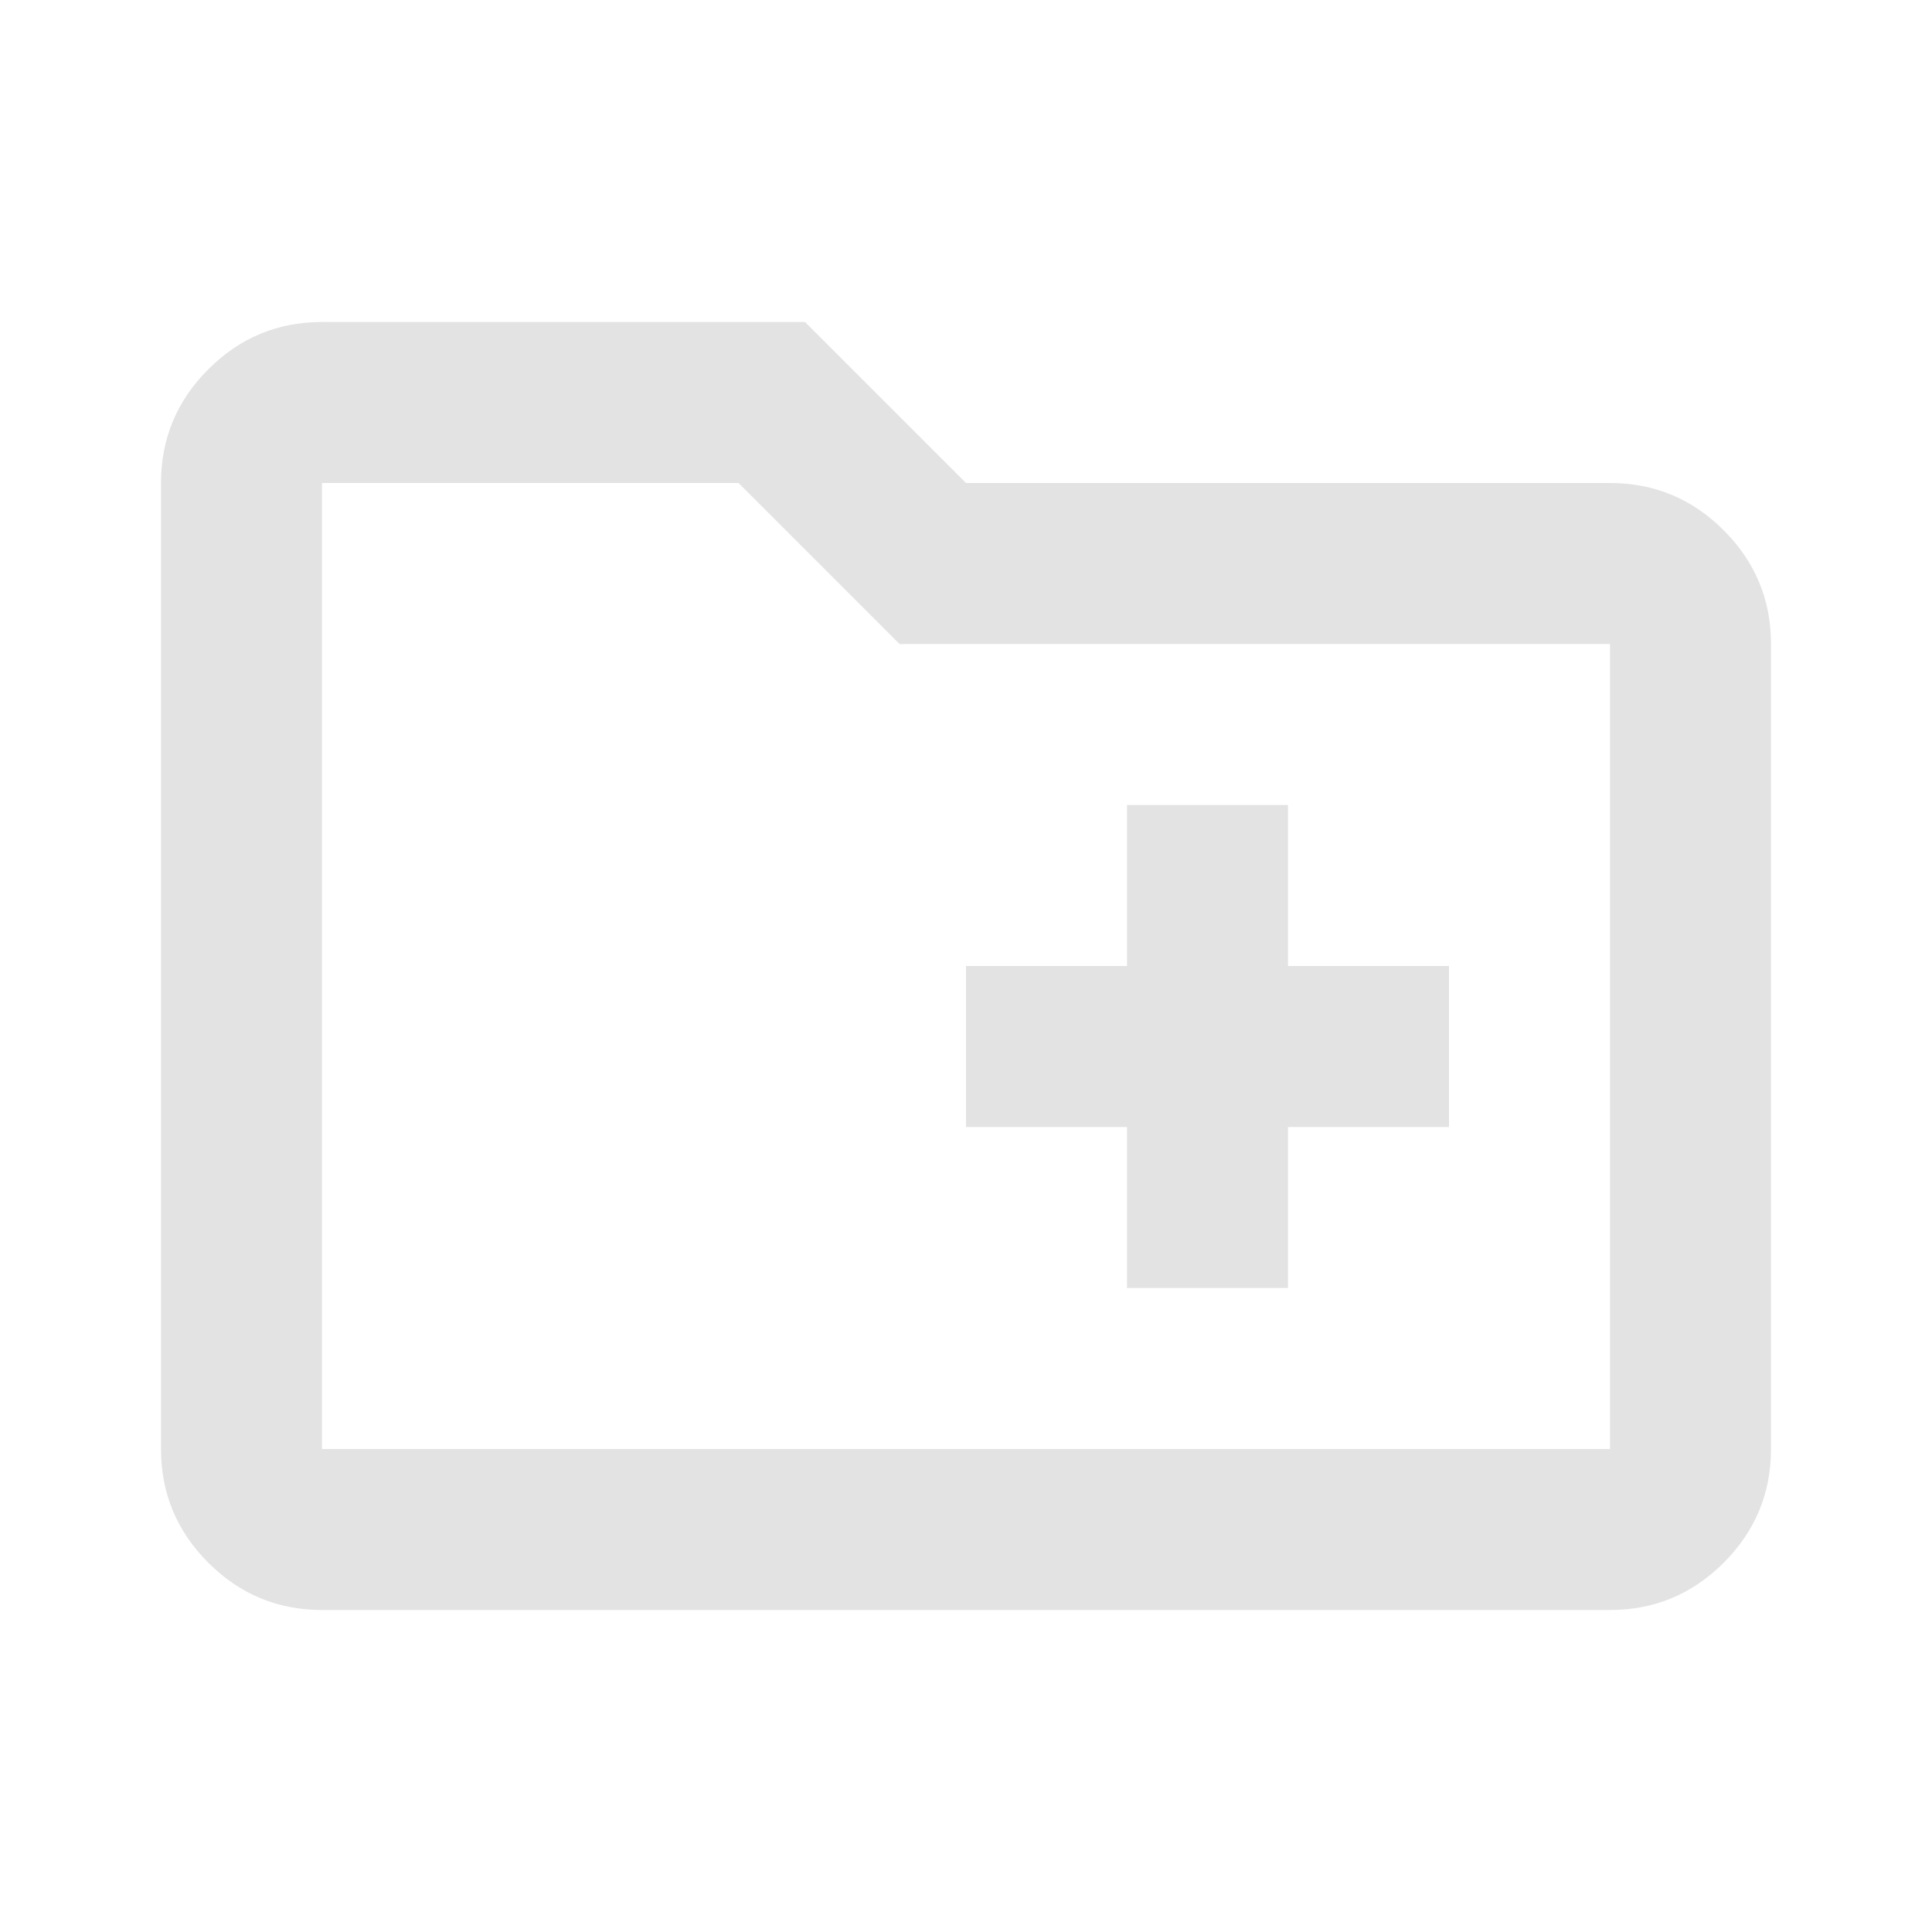
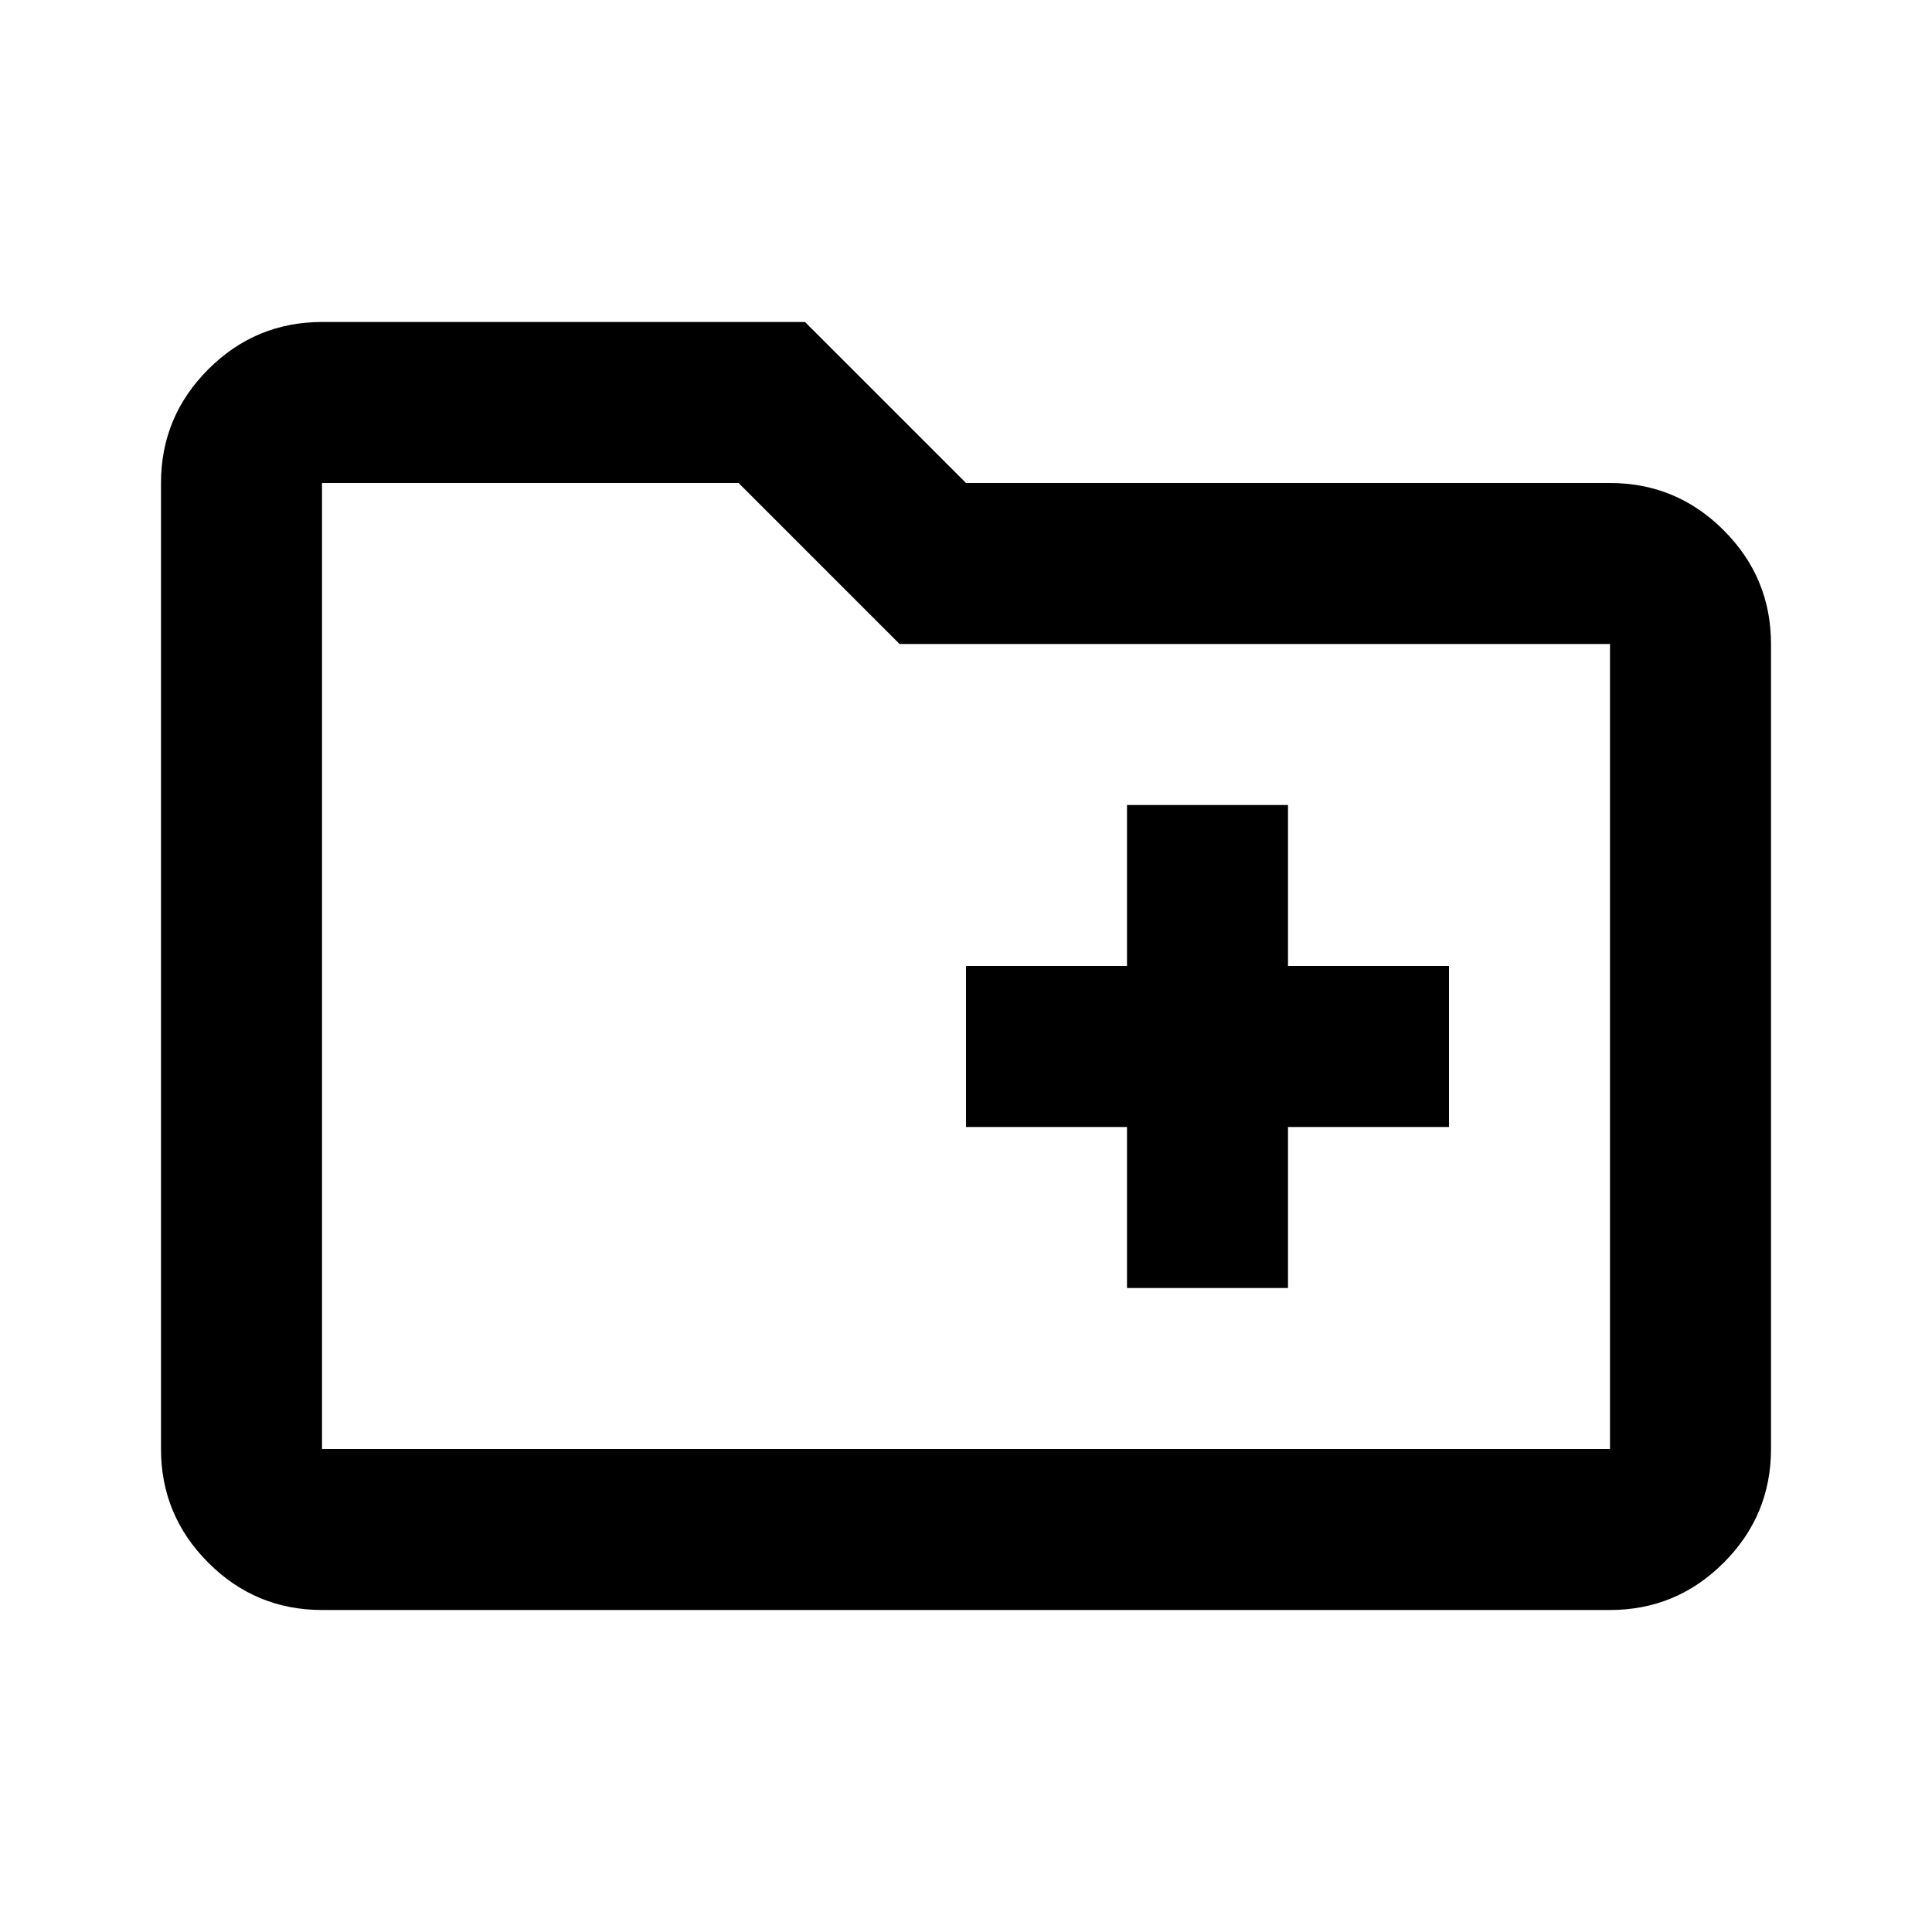
- <svg xmlns="http://www.w3.org/2000/svg" height="24px" viewBox="0 -960 960 960" width="24px" fill="#e3e3e3">
+ <svg xmlns="http://www.w3.org/2000/svg" height="24px" viewBox="0 -960 960 960" width="24px">
  <path d="M560-320h80v-80h80v-80h-80v-80h-80v80h-80v80h80v80ZM160-160q-33 0-56.5-23.5T80-240v-480q0-33 23.5-56.5T160-800h240l80 80h320q33 0 56.5 23.5T880-640v400q0 33-23.5 56.5T800-160H160Zm0-80h640v-400H447l-80-80H160v480Zm0 0v-480 480Z" />
</svg>
